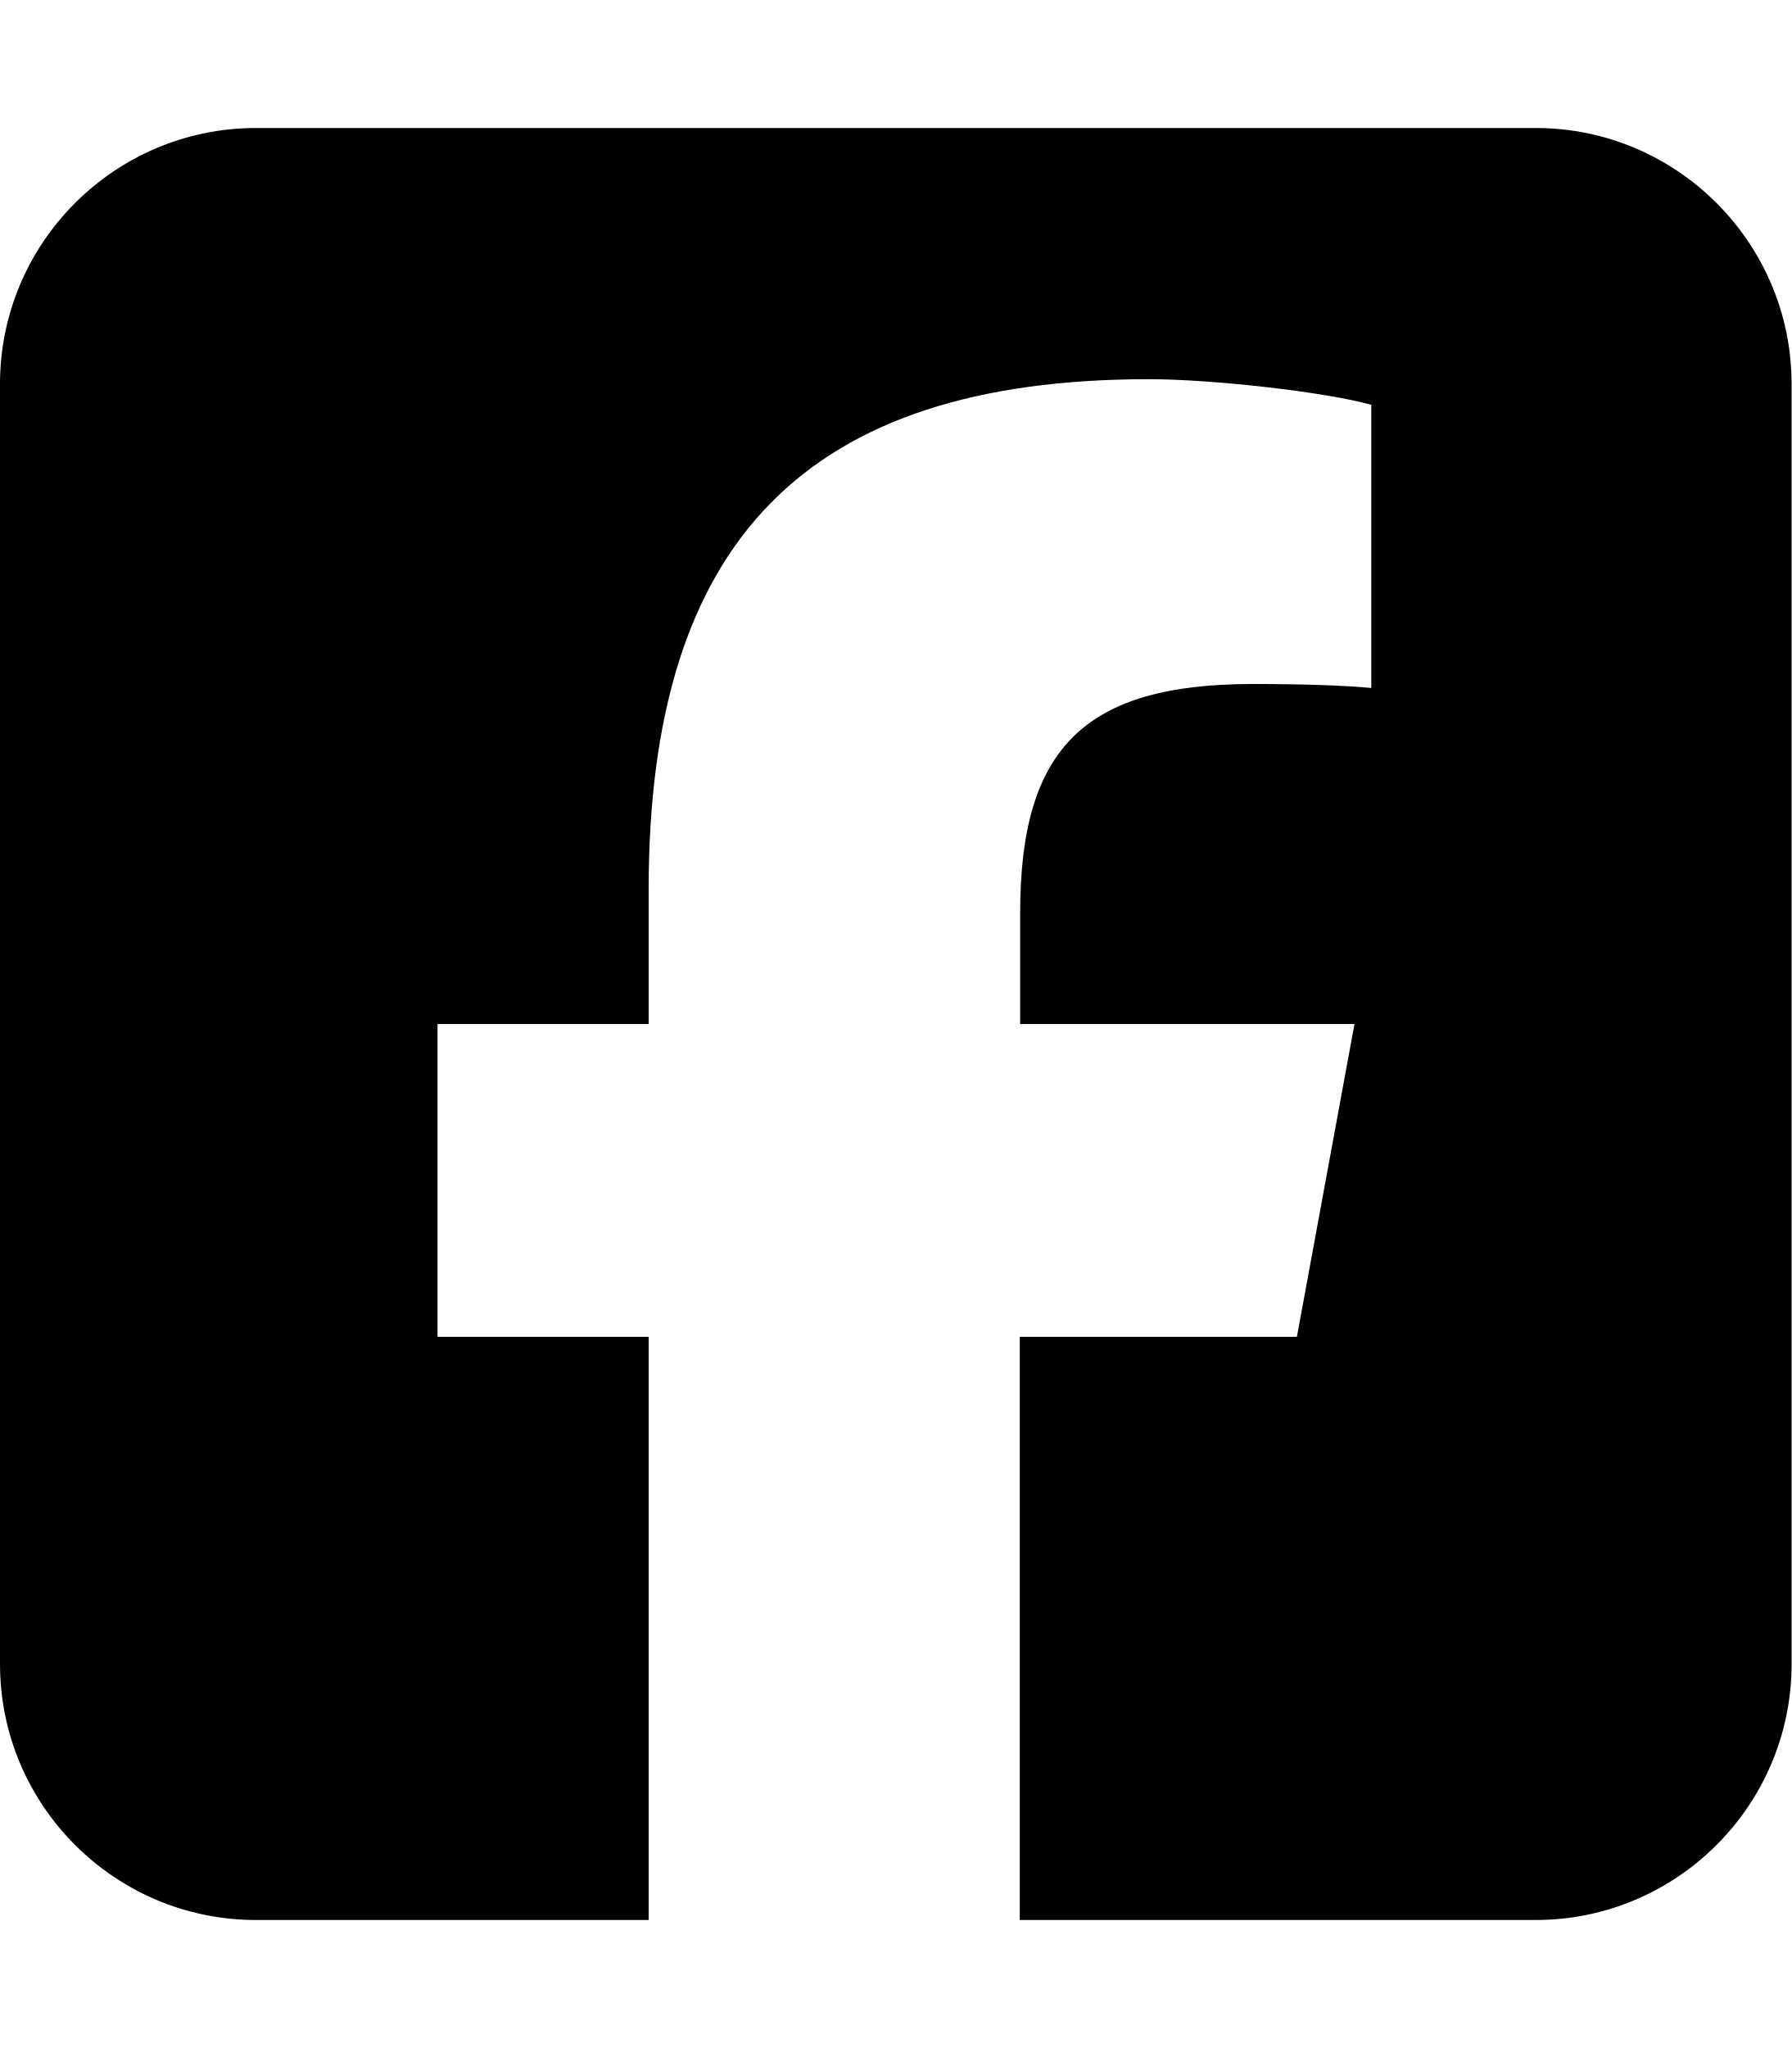
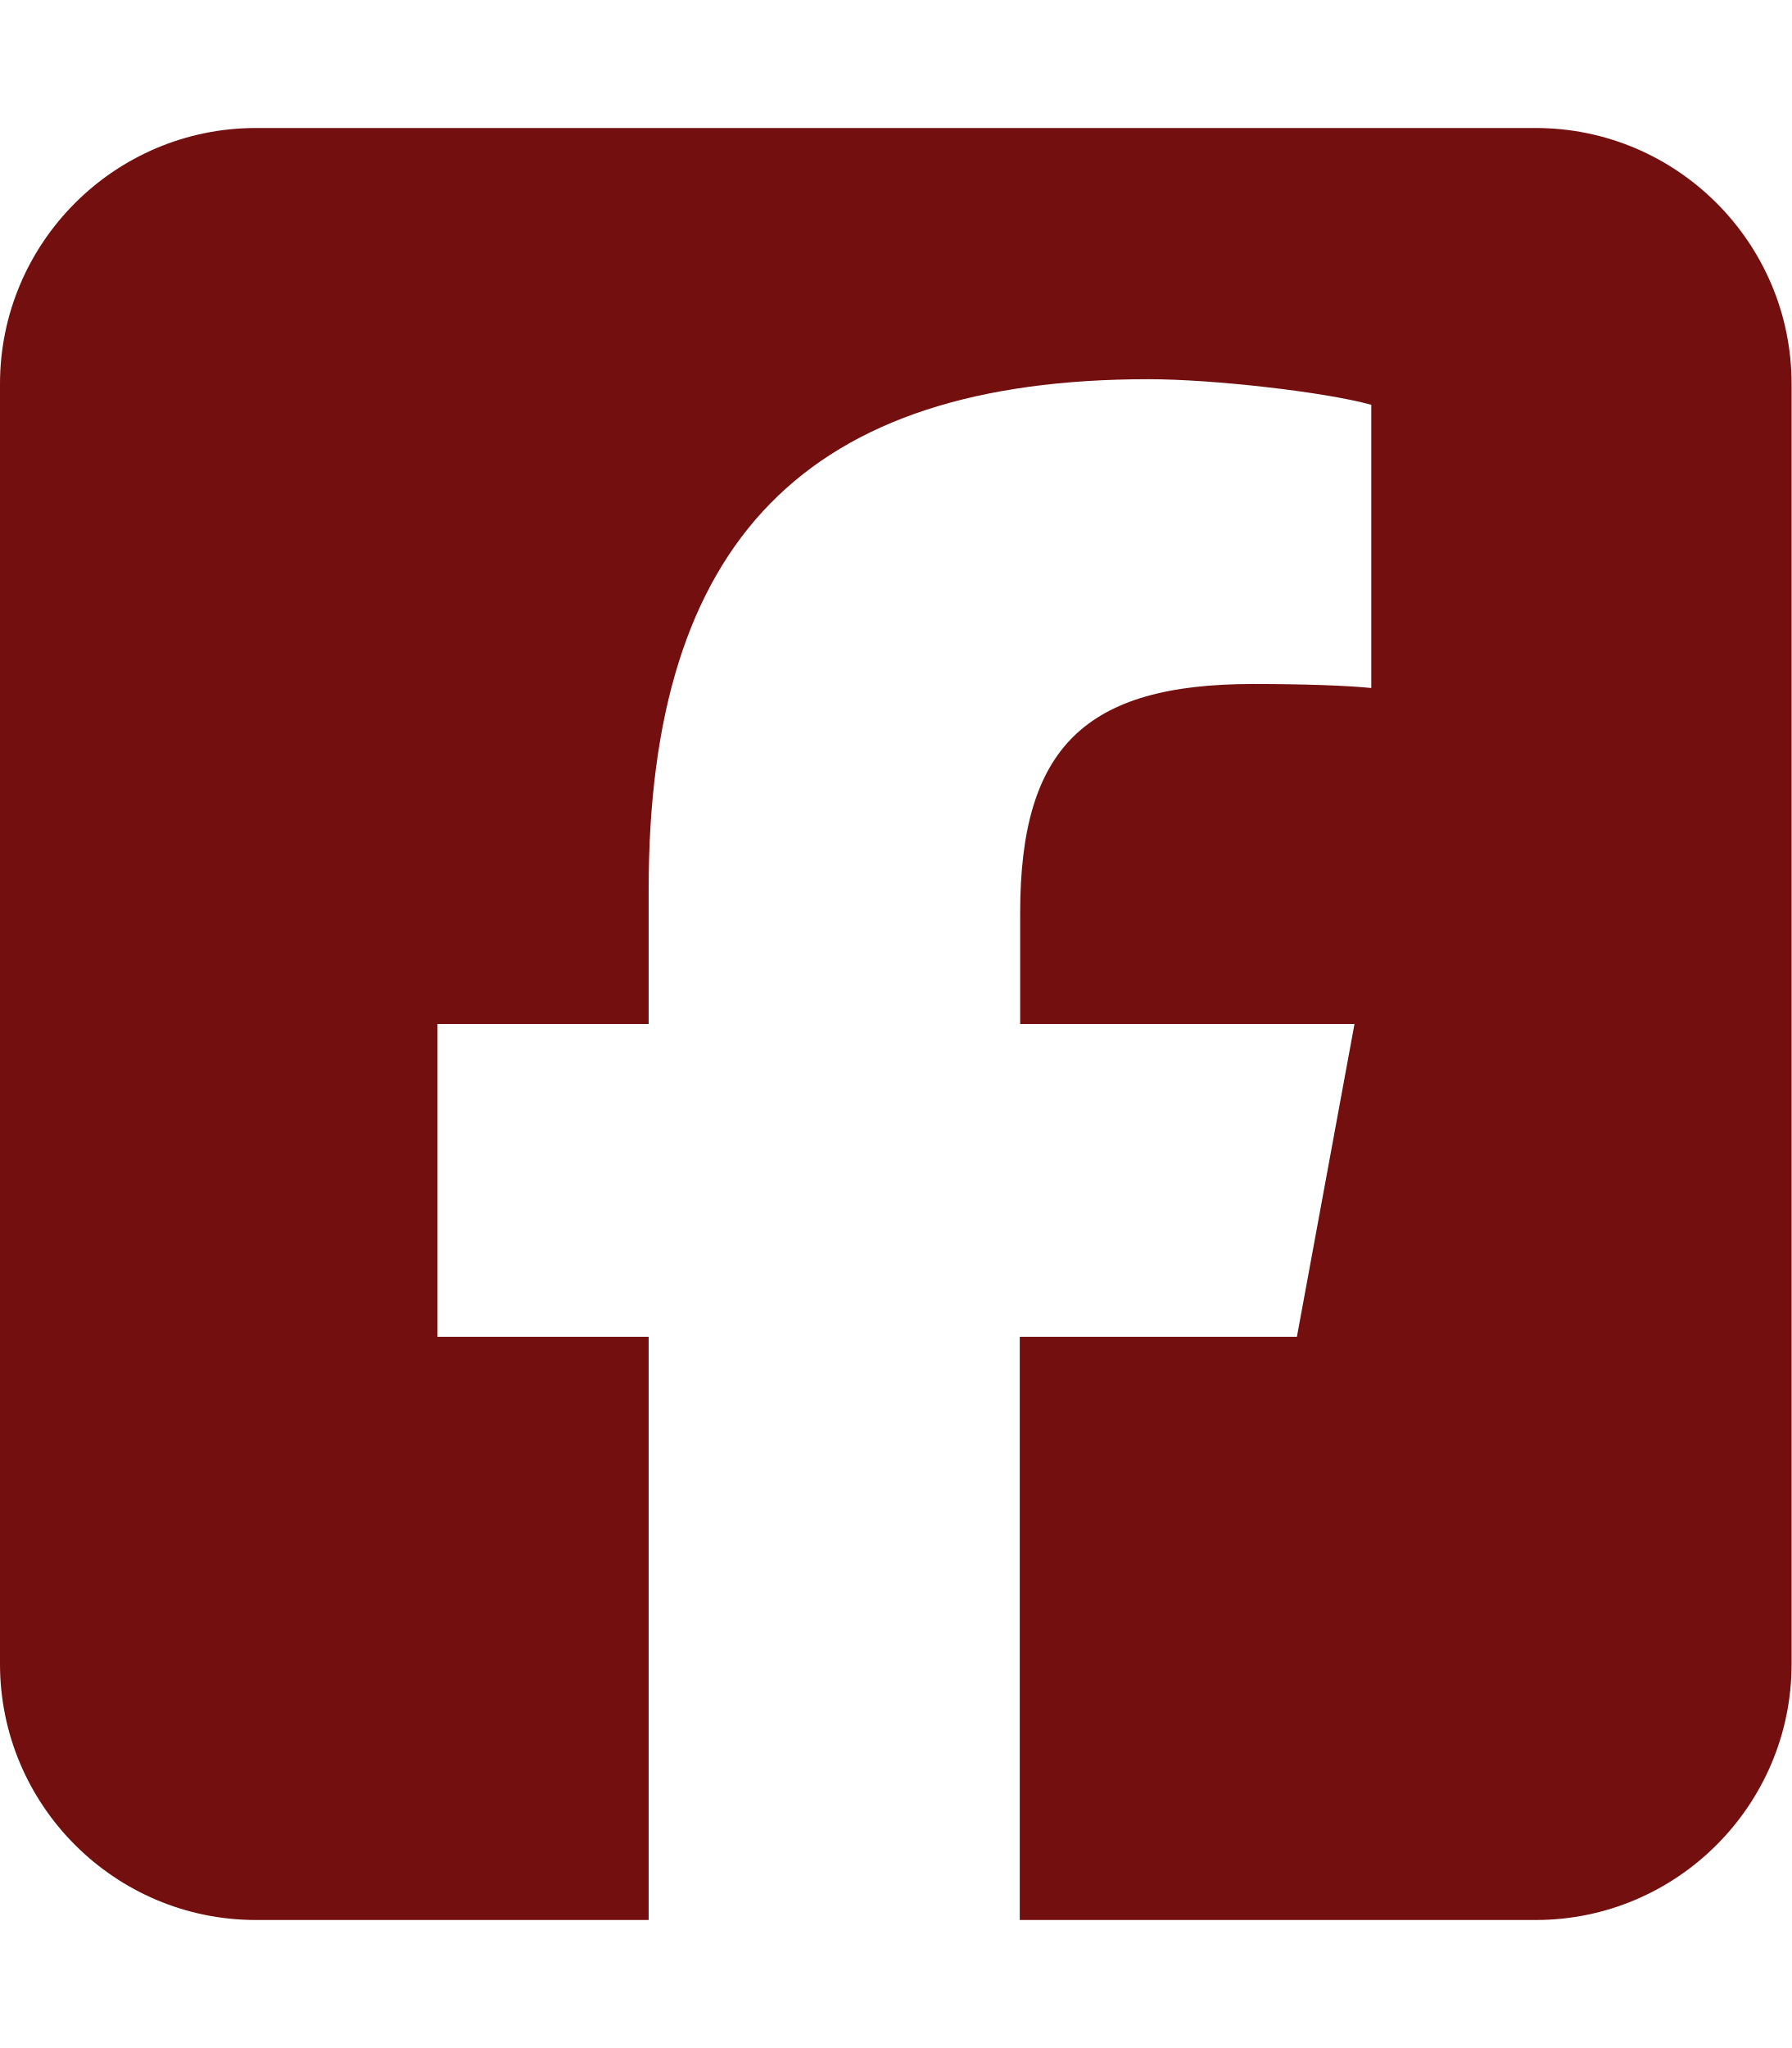
<svg xmlns="http://www.w3.org/2000/svg" viewBox="0 0 448 512">
-   <path d="M64 32C28.7 32 0 60.7 0 96V416c0 35.3 28.7 64 64 64h98.2V334.2H109.4V256h52.8V222.3c0-87.1 39.4-127.5 125-127.5c16.2 0 44.2 3.2 55.7 6.4V172c-6-.6-16.5-1-29.6-1c-42 0-58.2 15.9-58.2 57.2V256h83.6l-14.4 78.2H255V480H384c35.3 0 64-28.7 64-64V96c0-35.3-28.7-64-64-64H64z" />
+   <path fill="#730f0f" d="M64 32C28.7 32 0 60.7 0 96V416c0 35.3 28.7 64 64 64h98.2V334.2H109.4V256h52.8V222.3c0-87.1 39.4-127.5 125-127.5c16.2 0 44.2 3.2 55.7 6.4V172c-6-.6-16.5-1-29.6-1c-42 0-58.2 15.9-58.2 57.2V256h83.6l-14.4 78.2H255V480H384c35.3 0 64-28.7 64-64V96c0-35.3-28.7-64-64-64H64z" />
</svg>
